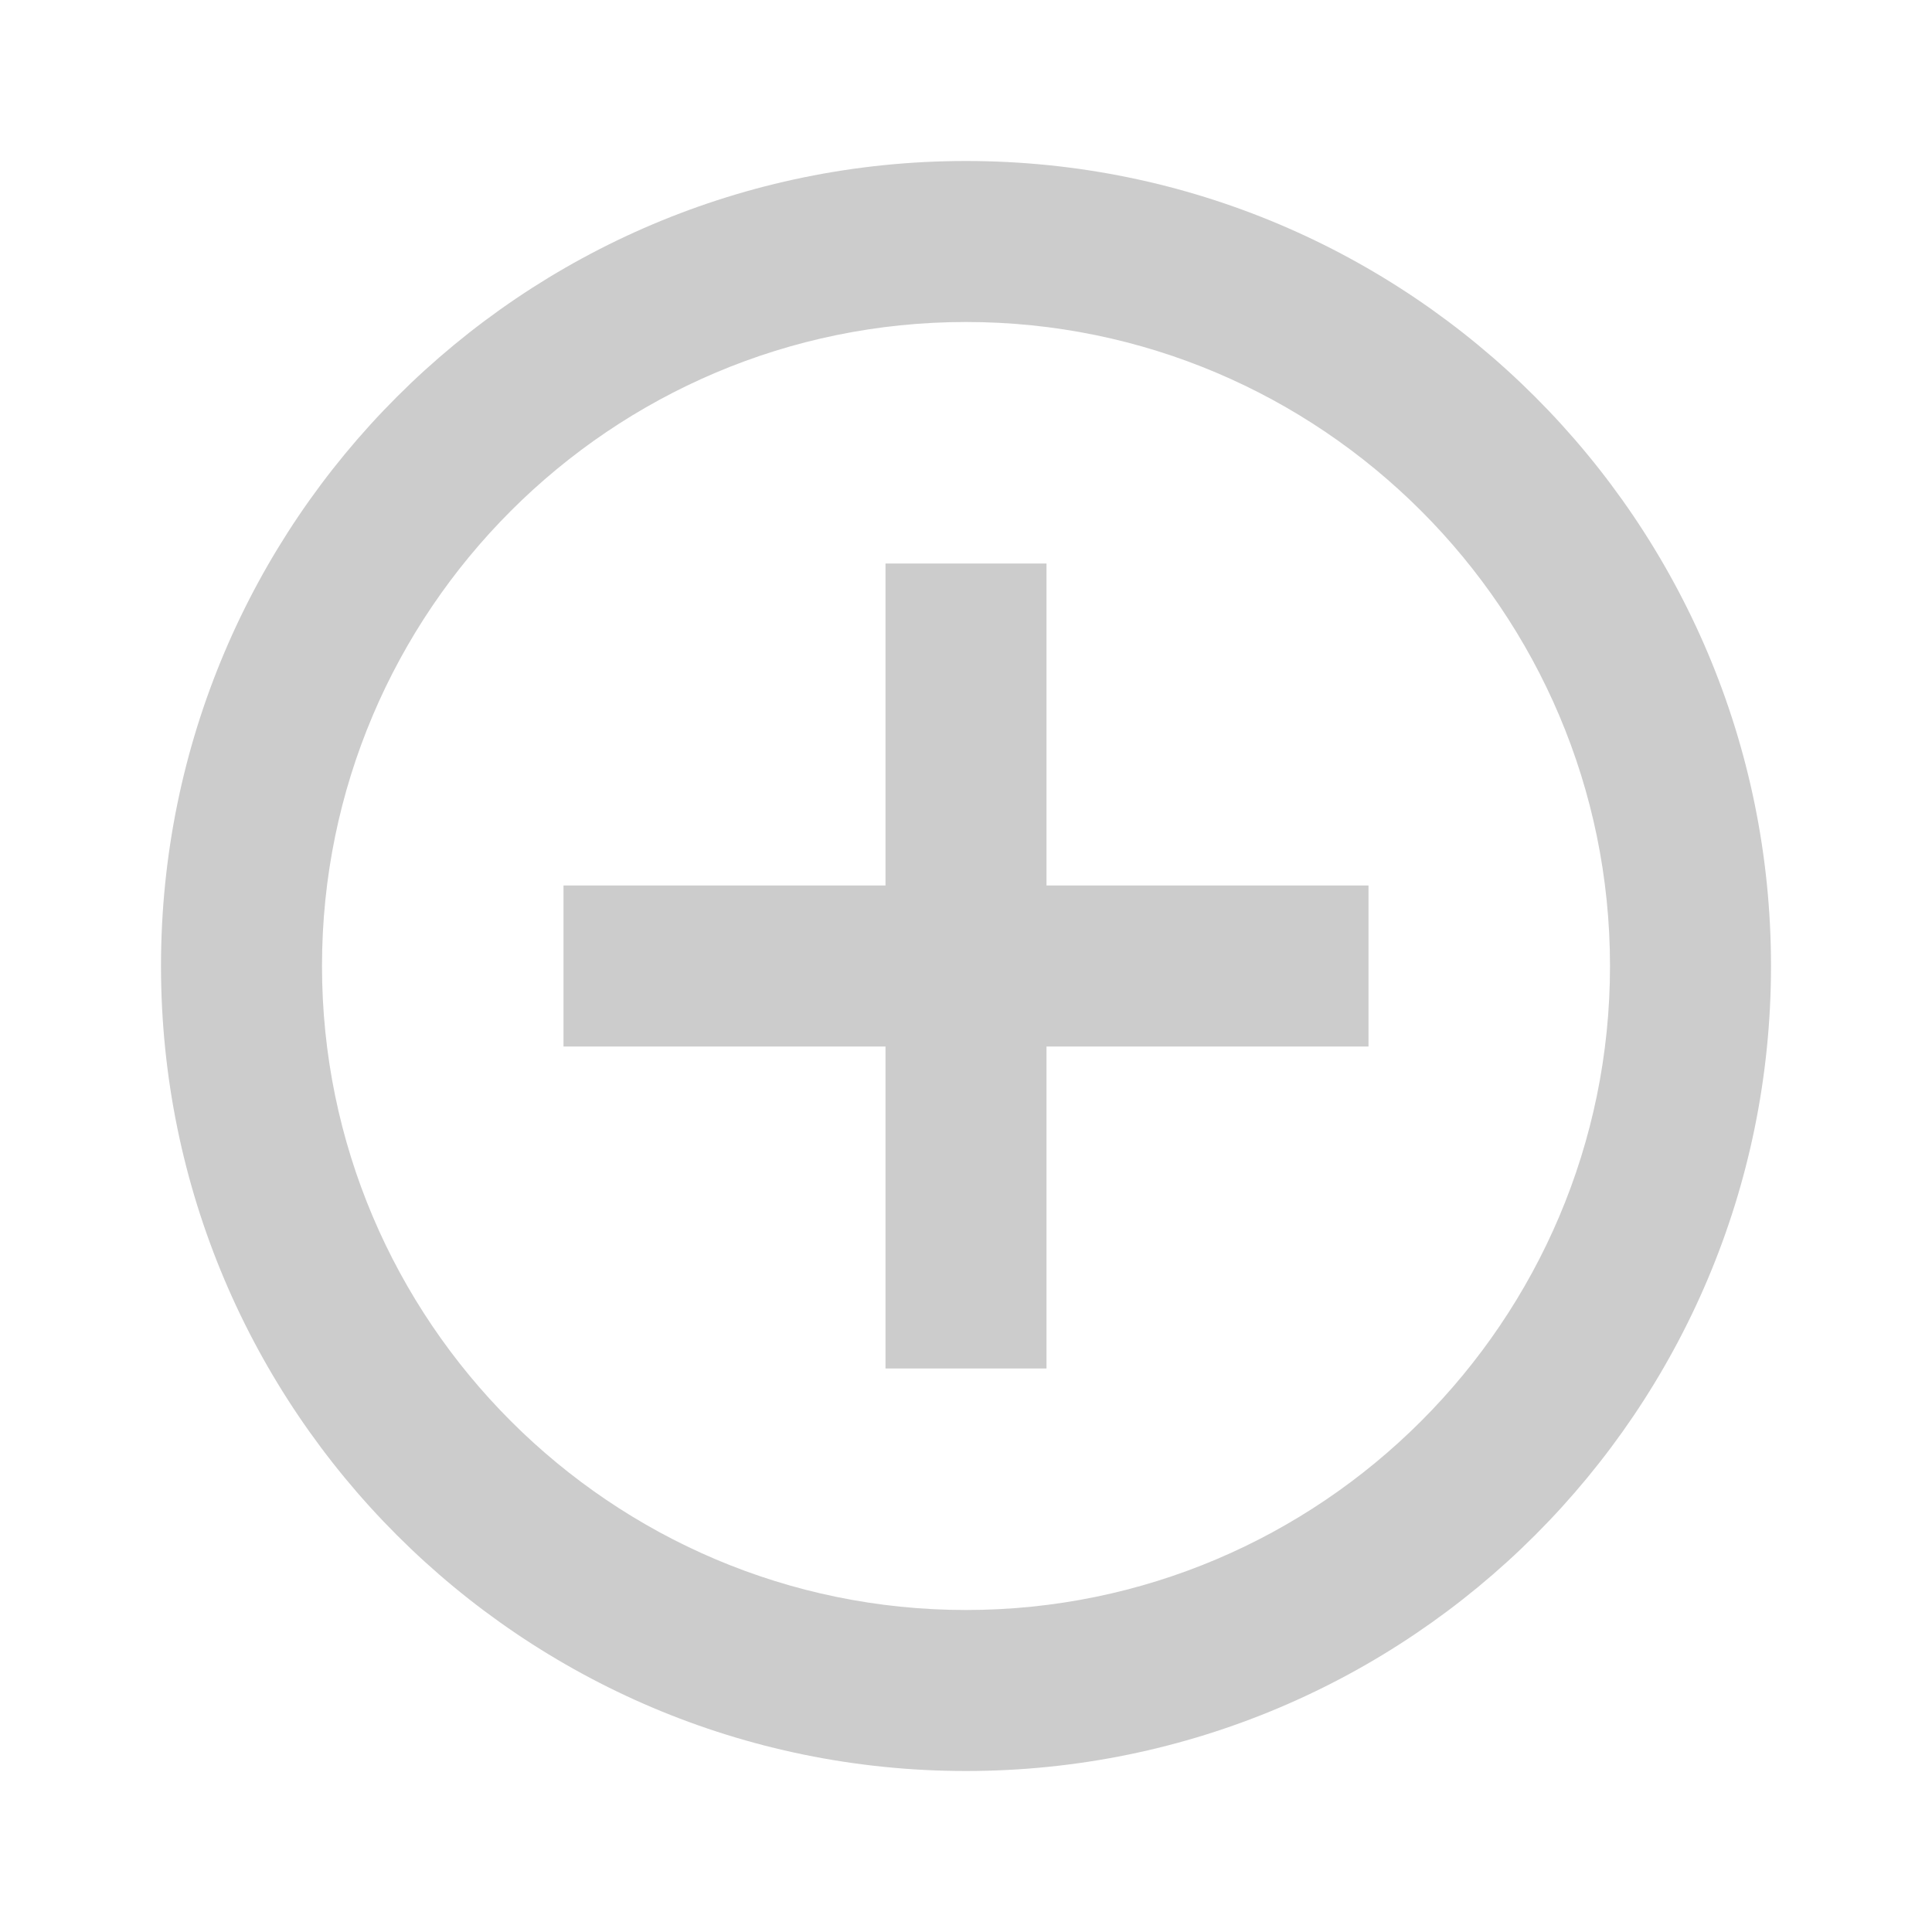
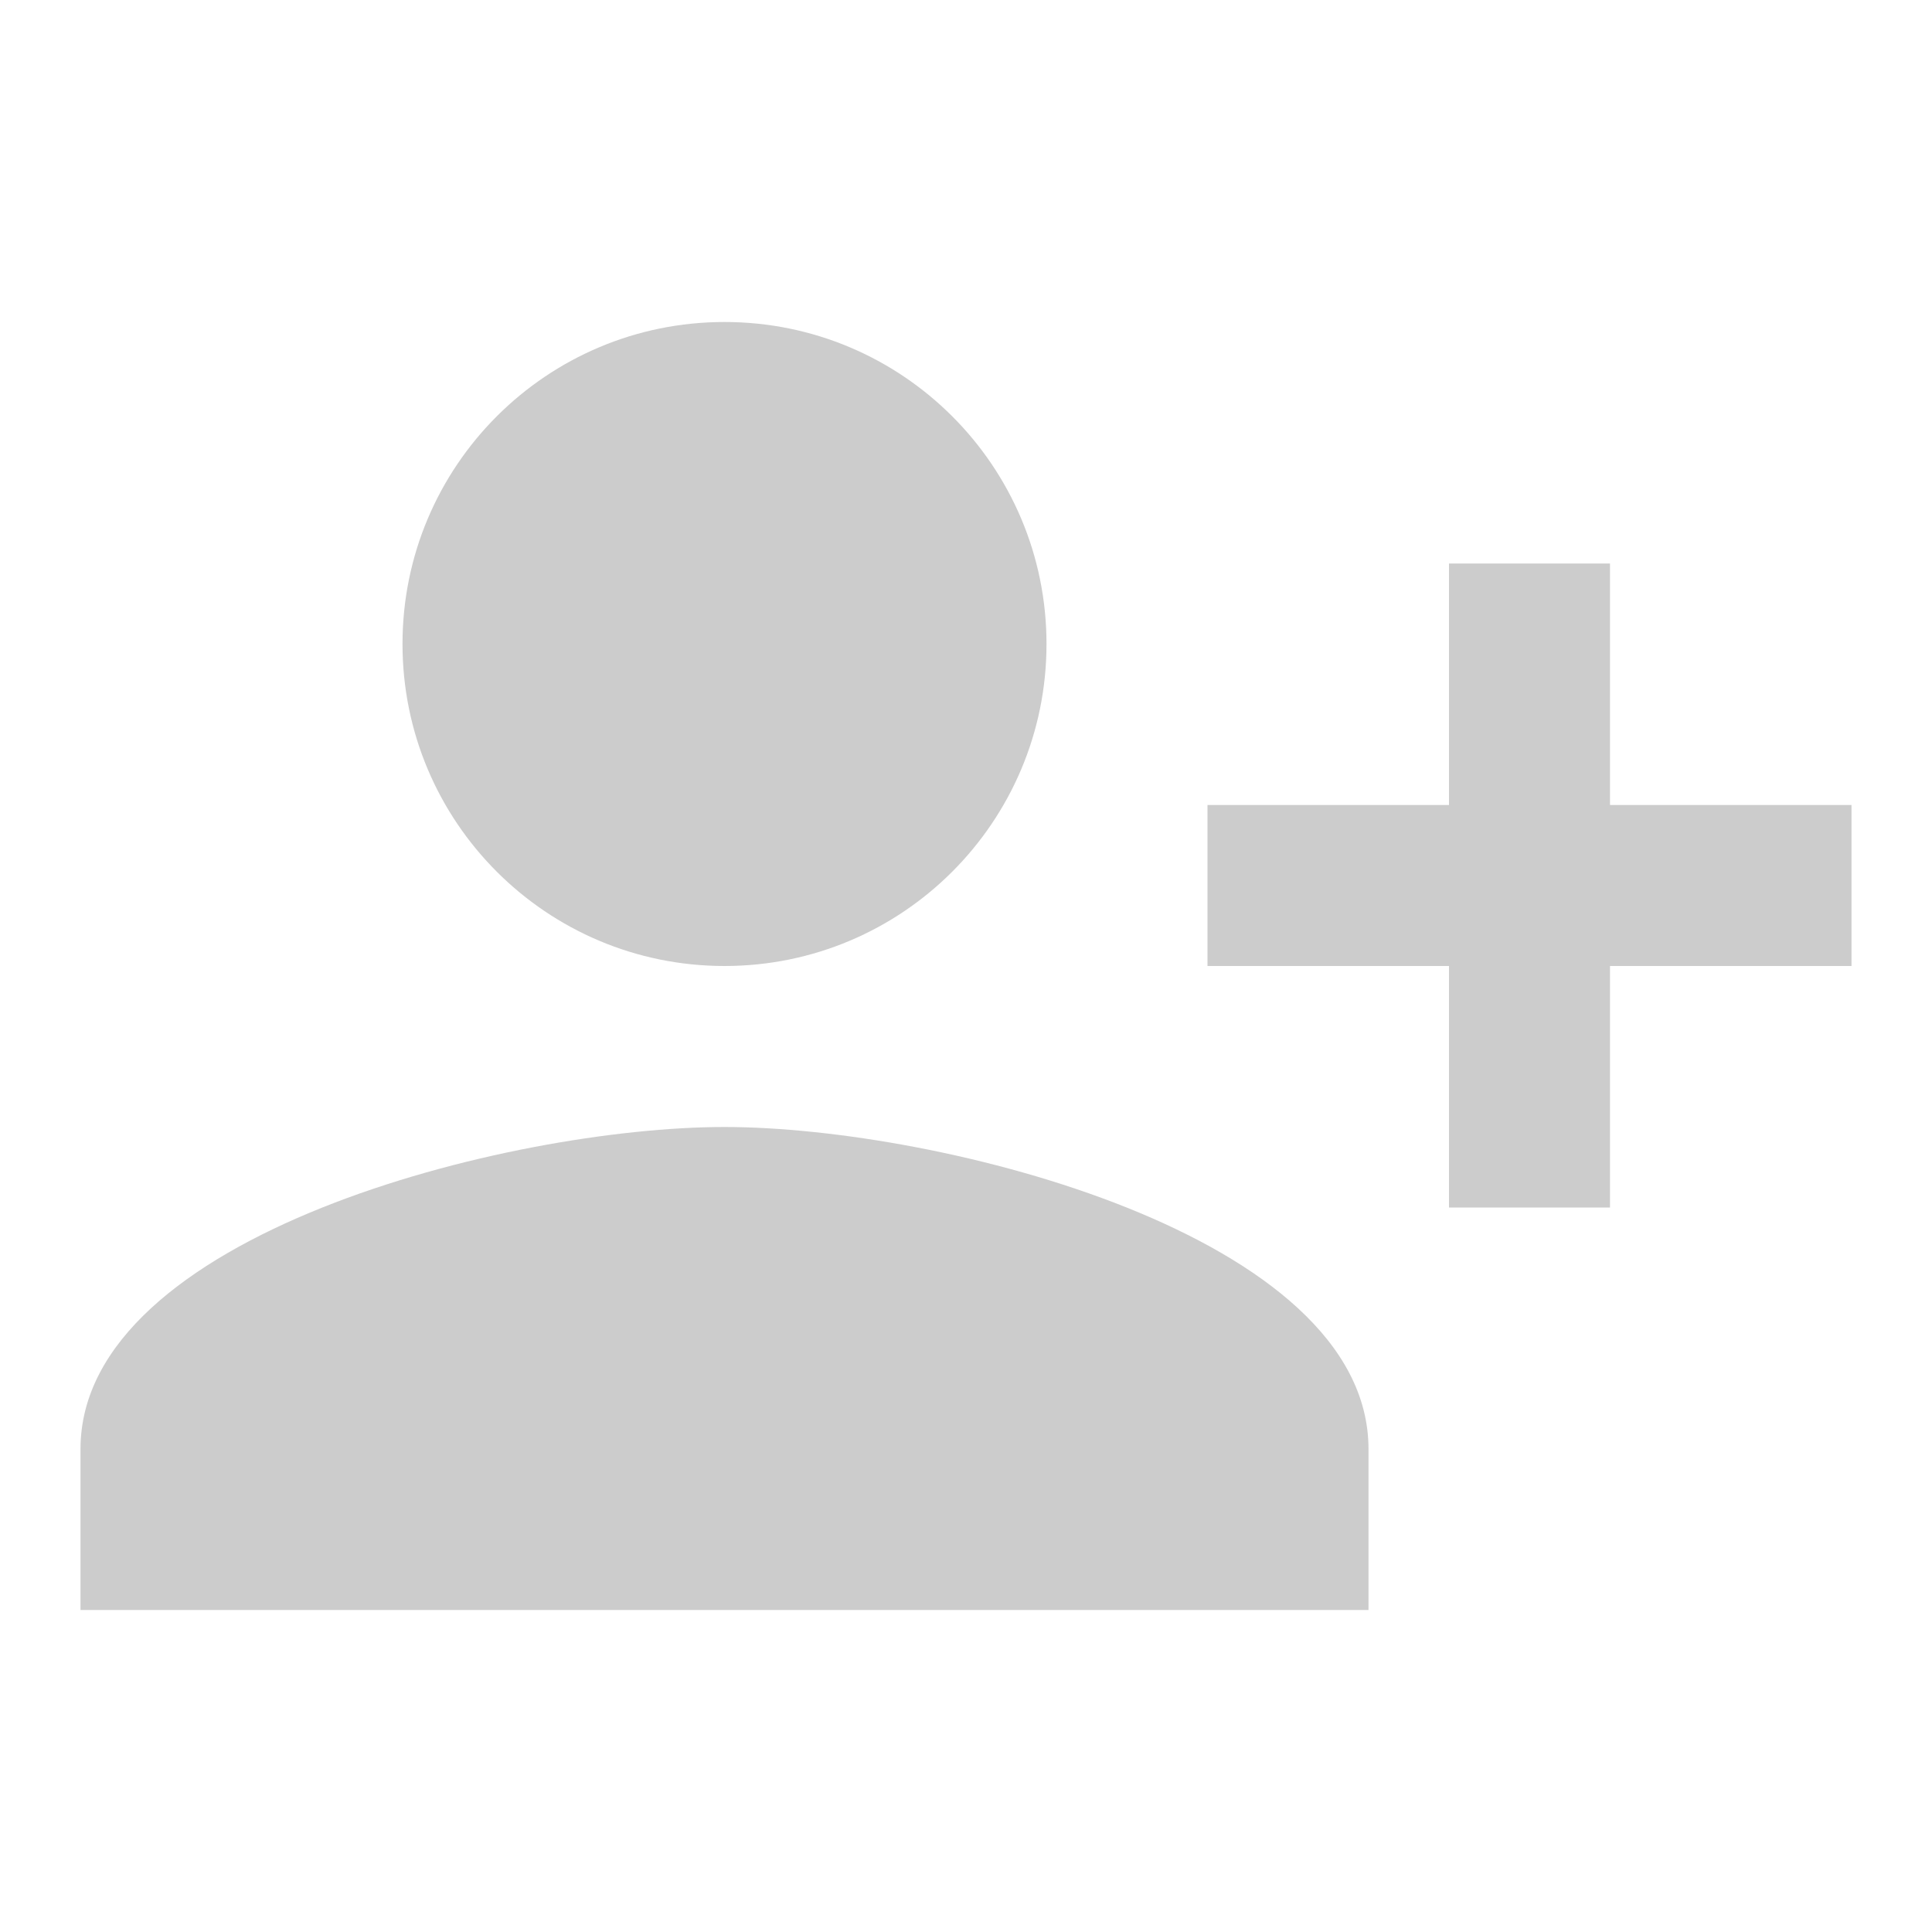
- <svg xmlns="http://www.w3.org/2000/svg" height="24" viewBox="0 0 24 24" width="24">
-   <path d="M0 0h24v24H0z" fill="none" />
-   <path fill="#cccccc" d="M13 7h-2v4H7v2h4v4h2v-4h4v-2h-4V7zm-1-5C6.48 2 2 6.48 2 12s4.48 10 10 10 10-4.48 10-10S17.52 2 12 2zm0 18c-4.41 0-8-3.59-8-8s3.59-8 8-8 8 3.59 8 8-3.59 8-8 8z" />
+ <svg xmlns="http://www.w3.org/2000/svg" enable-background="new 0 0 24 24" viewBox="0 0 24 24" fill="black" width="18px" height="18px">
+   <g>
+     <rect fill="none" height="24" width="24" />
+   </g>
+   <g>
+     <path fill="#cccccc" d="M13,8c0-2.21-1.79-4-4-4S5,5.79,5,8s1.79,4,4,4S13,10.21,13,8z M15,10v2h3v3h2v-3h3v-2h-3V7h-2v3H15z M1,18v2h16v-2 c0-2.66-5.33-4-8-4S1,15.34,1,18z" />
+   </g>
</svg>
